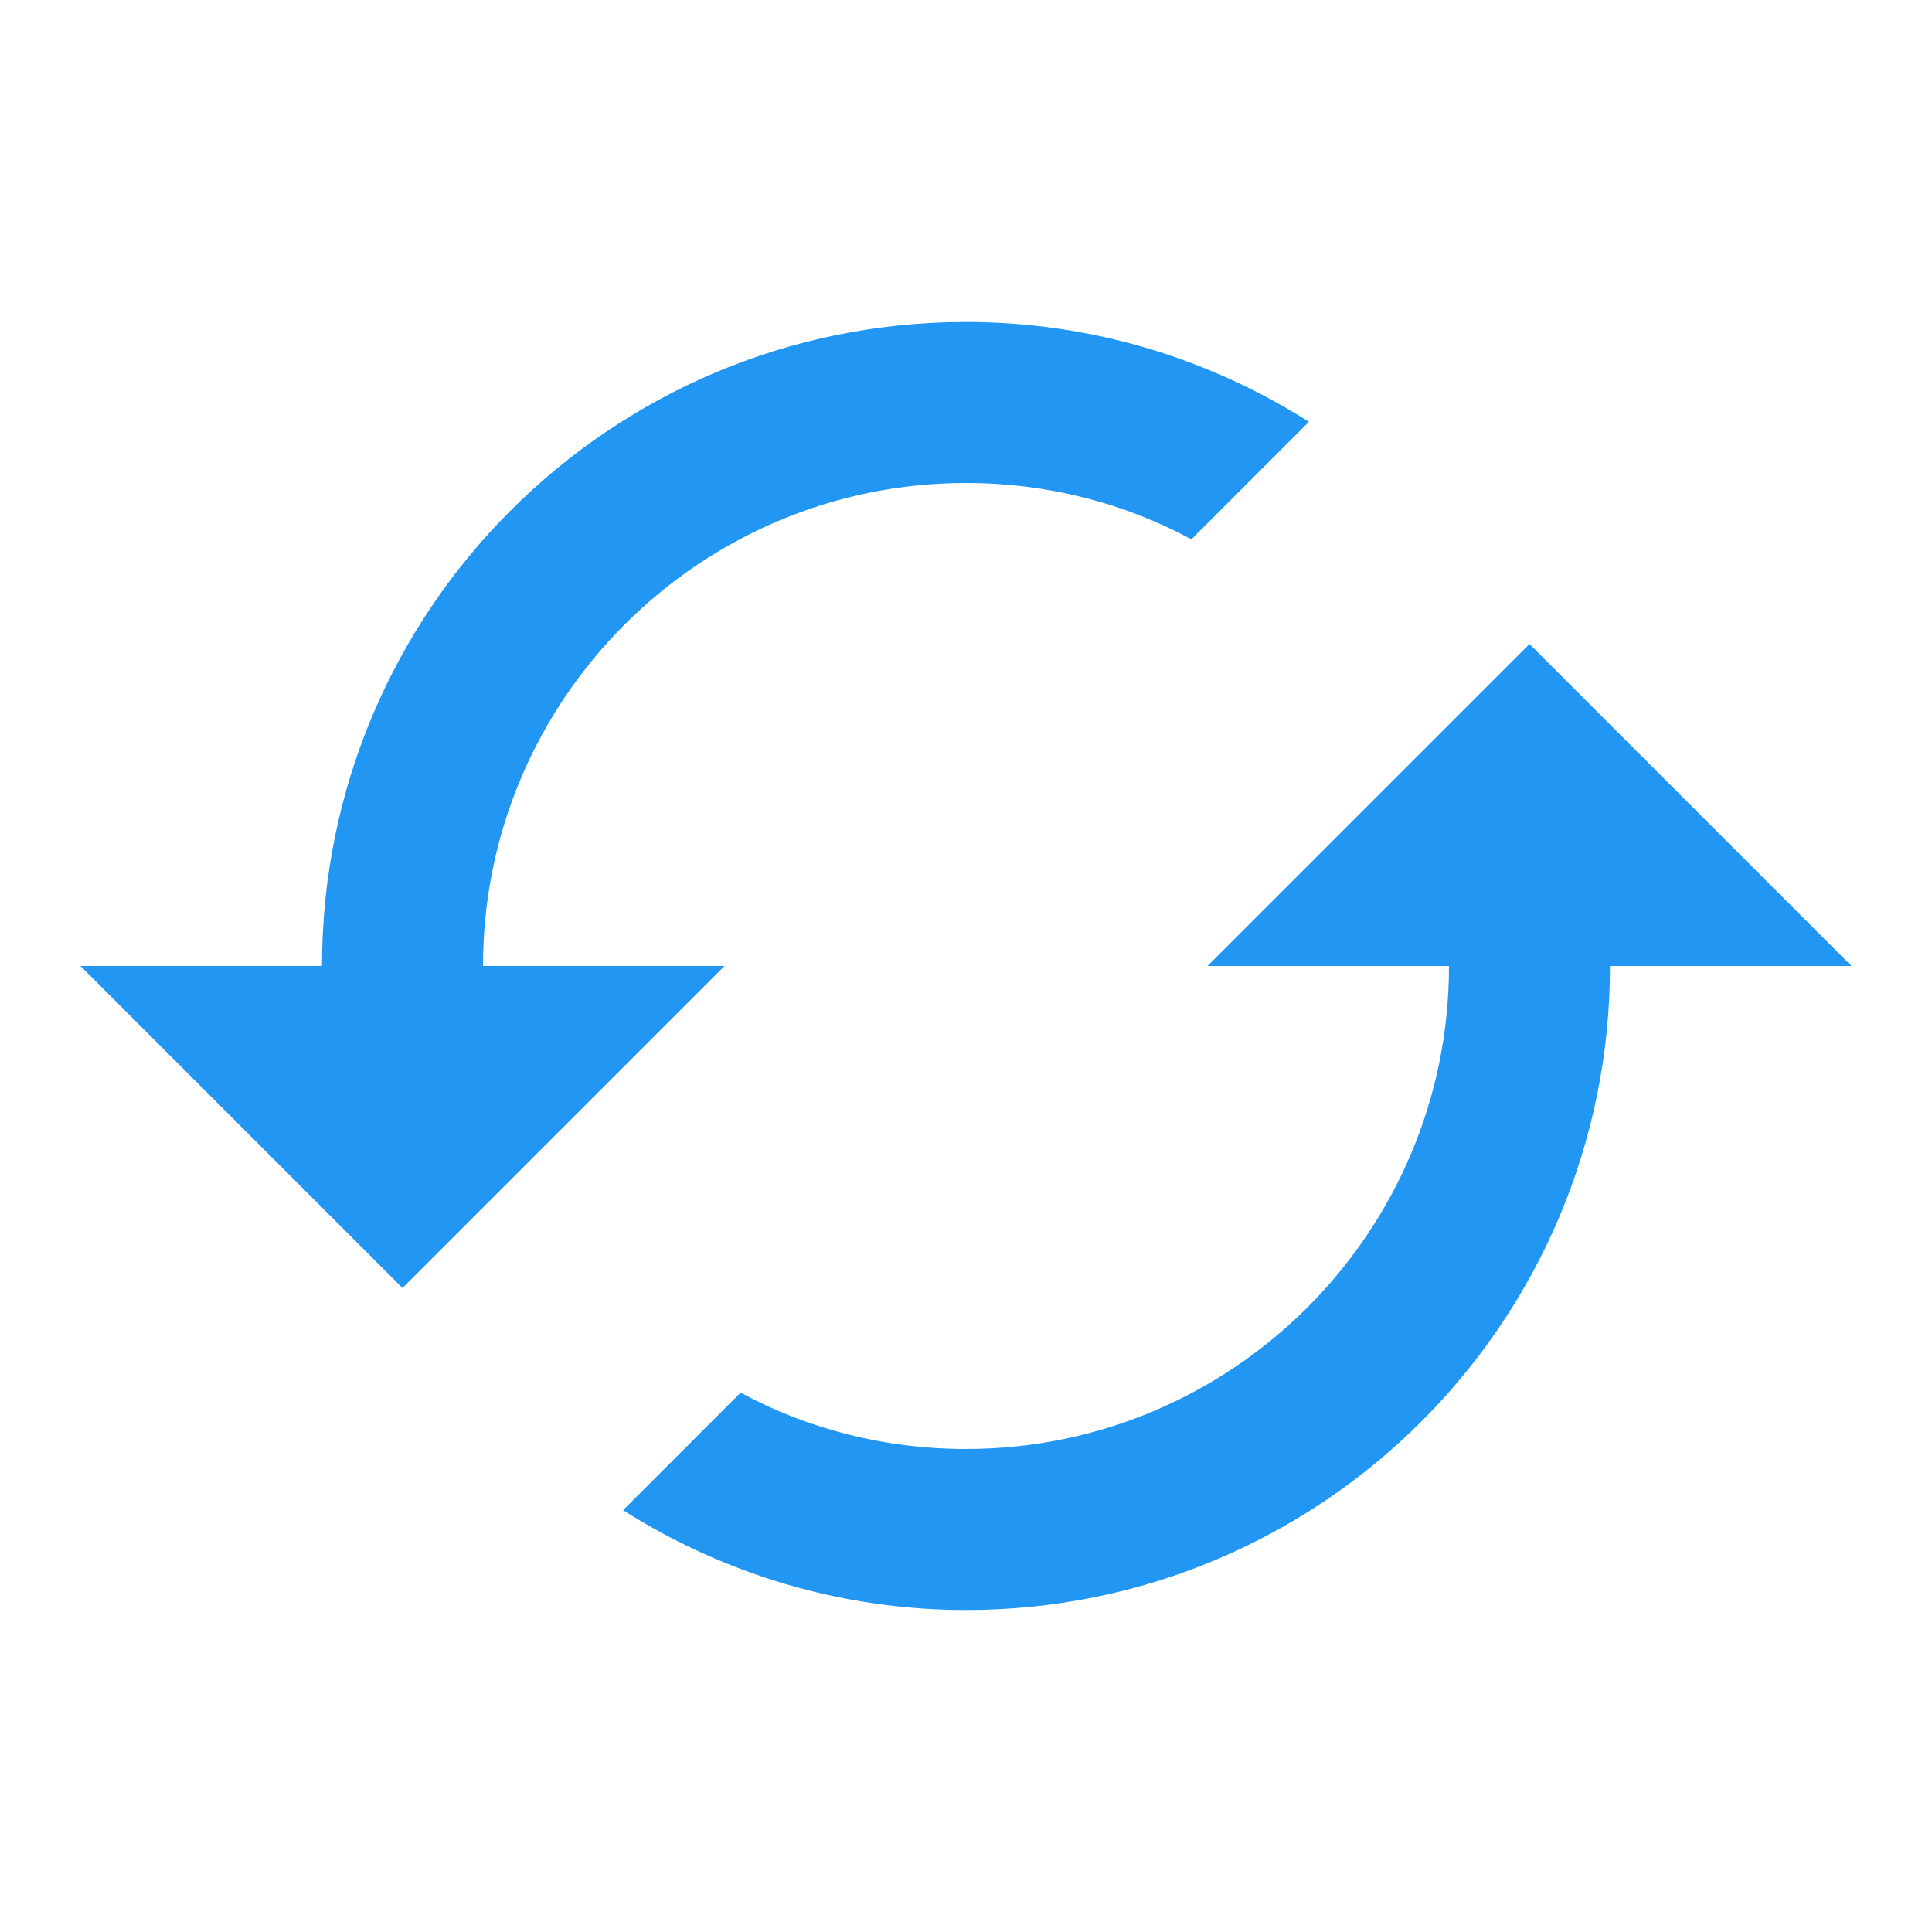
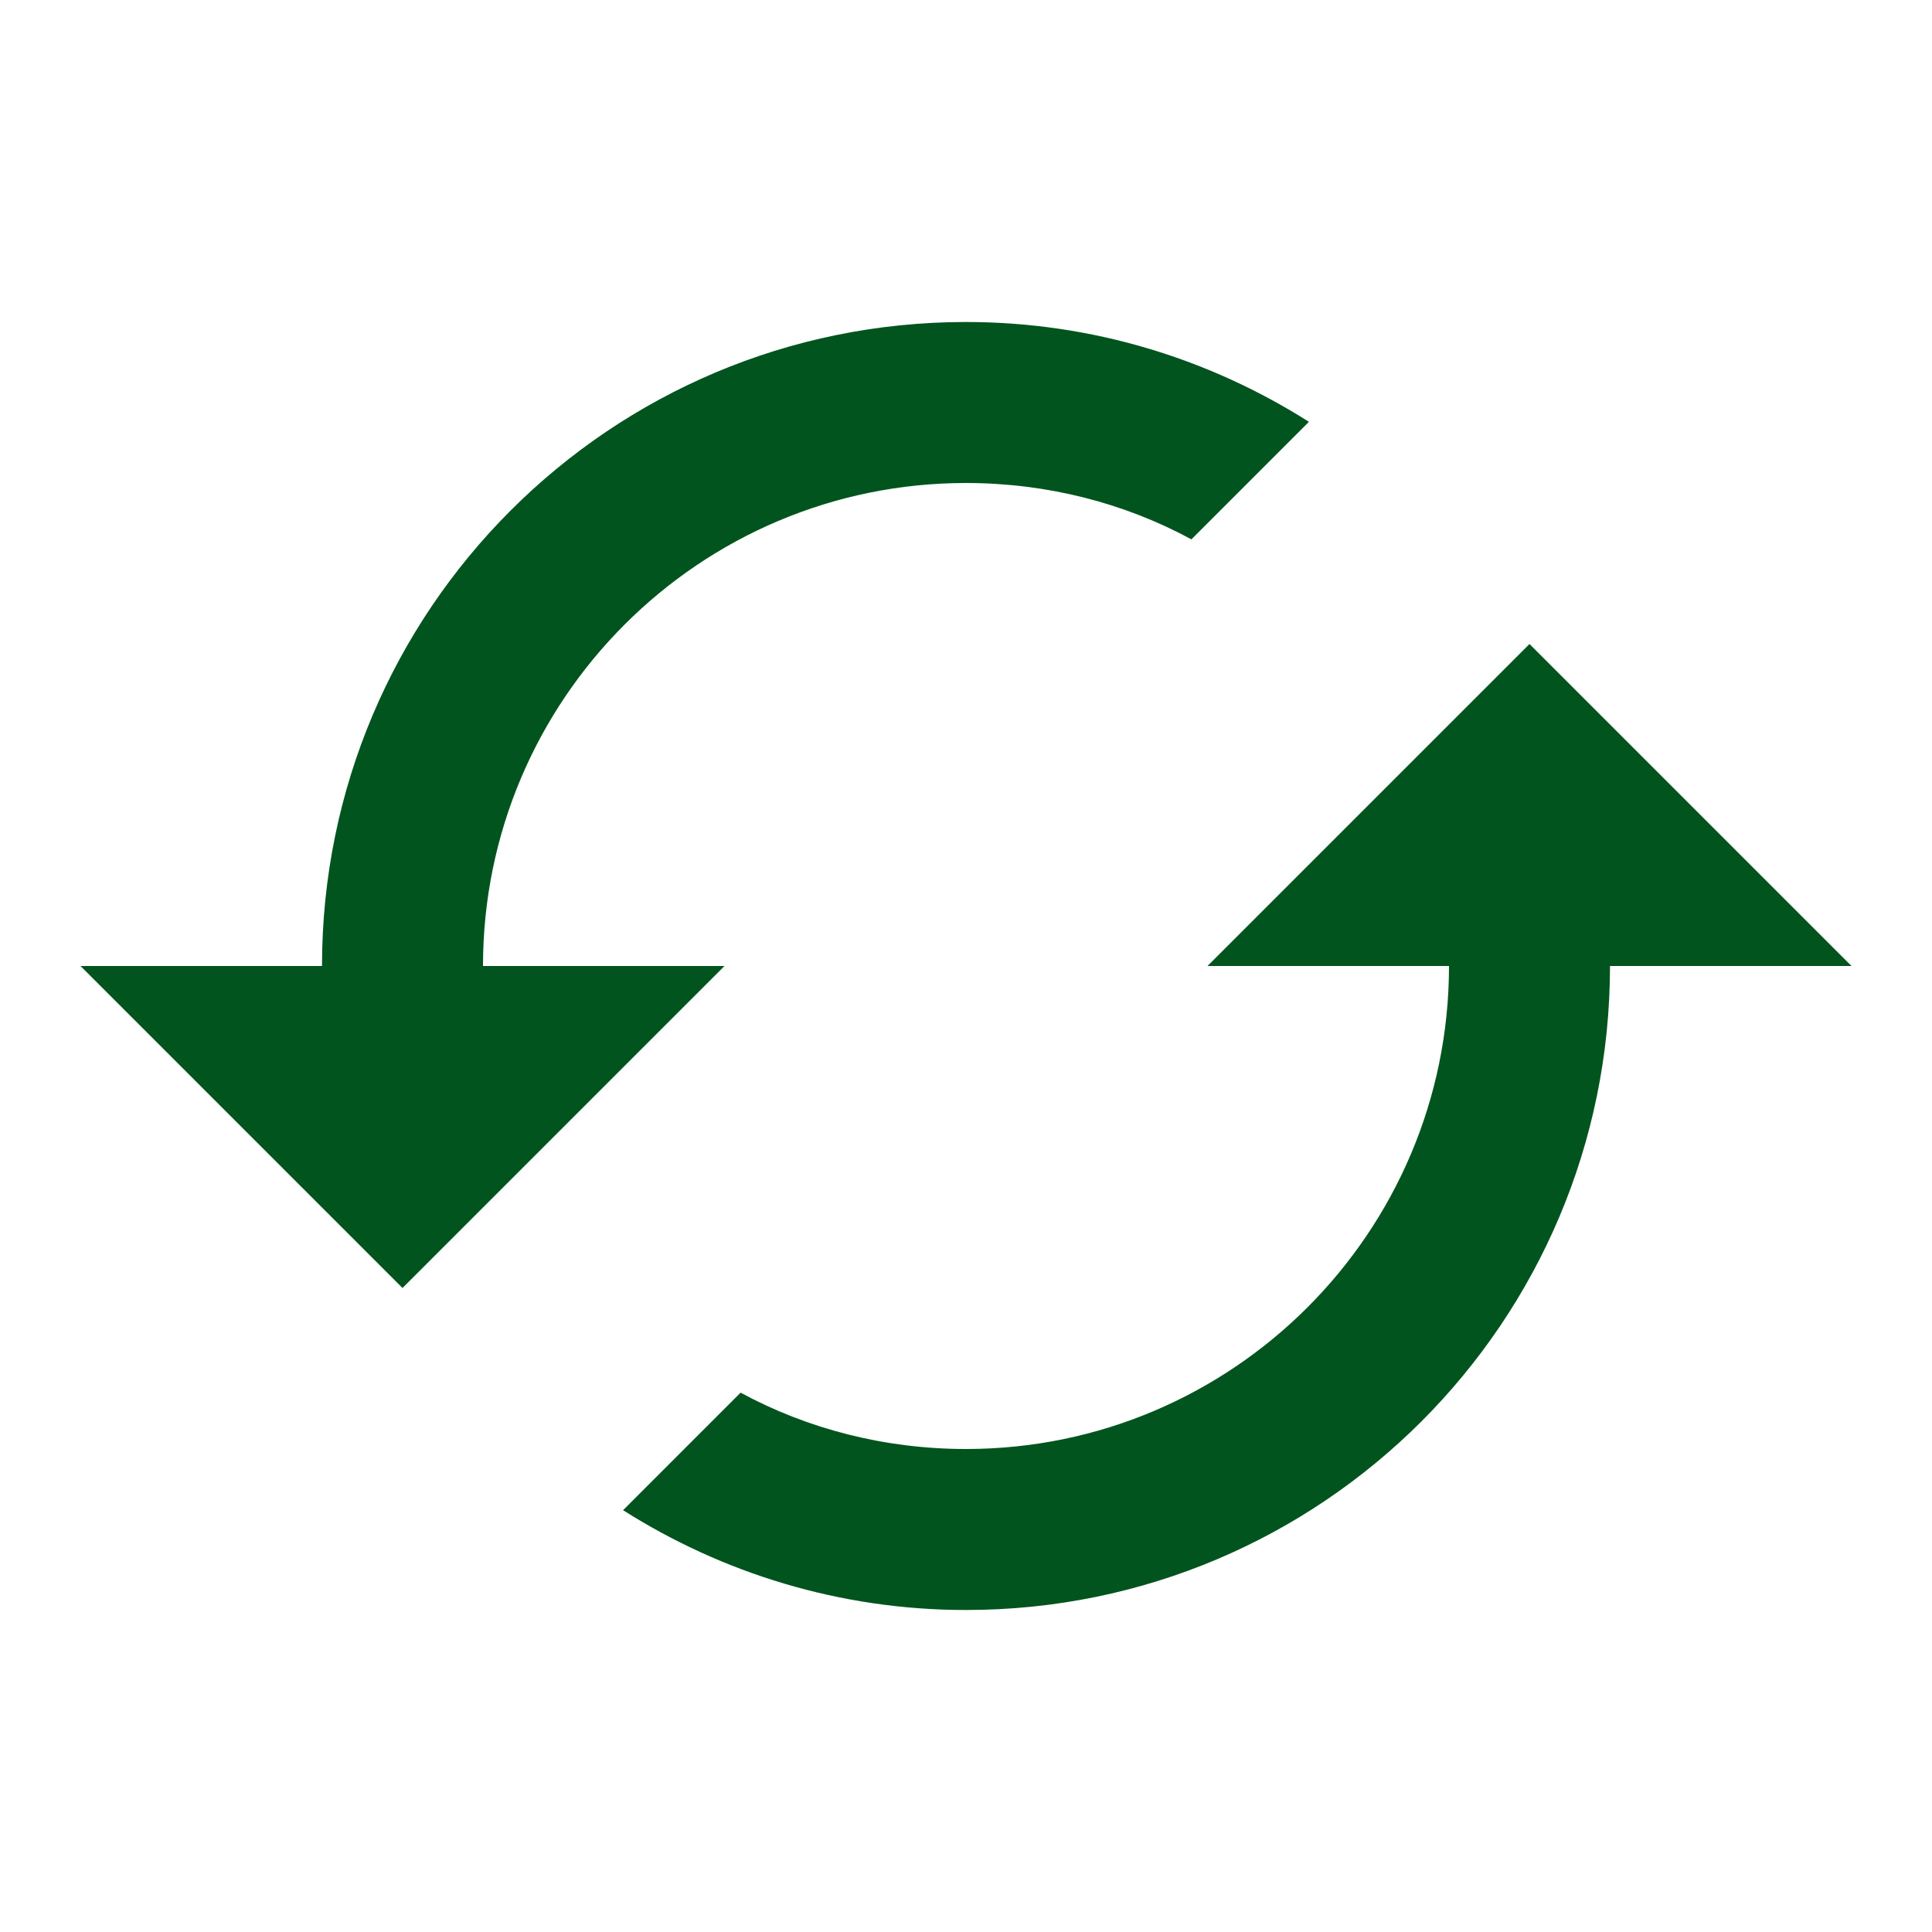
- <svg xmlns="http://www.w3.org/2000/svg" fill="#2196F3" height="36" viewBox="0 0 24 24" width="36">
+ <svg xmlns="http://www.w3.org/2000/svg" fill="#01541E" height="36" viewBox="0 0 24 24" width="36">
  <path d="M19 8l-4 4h3c0 3.31-2.69 6-6 6-1.01 0-1.97-.25-2.8-.7l-1.46 1.46C8.97 19.54 10.43 20 12 20c4.42 0 8-3.58 8-8h3l-4-4zM6 12c0-3.31 2.69-6 6-6 1.01 0 1.97.25 2.8.7l1.46-1.46C15.03 4.46 13.57 4 12 4c-4.42 0-8 3.58-8 8H1l4 4 4-4H6z" />
  <path d="M0 0h24v24H0z" fill="none" />
</svg>
